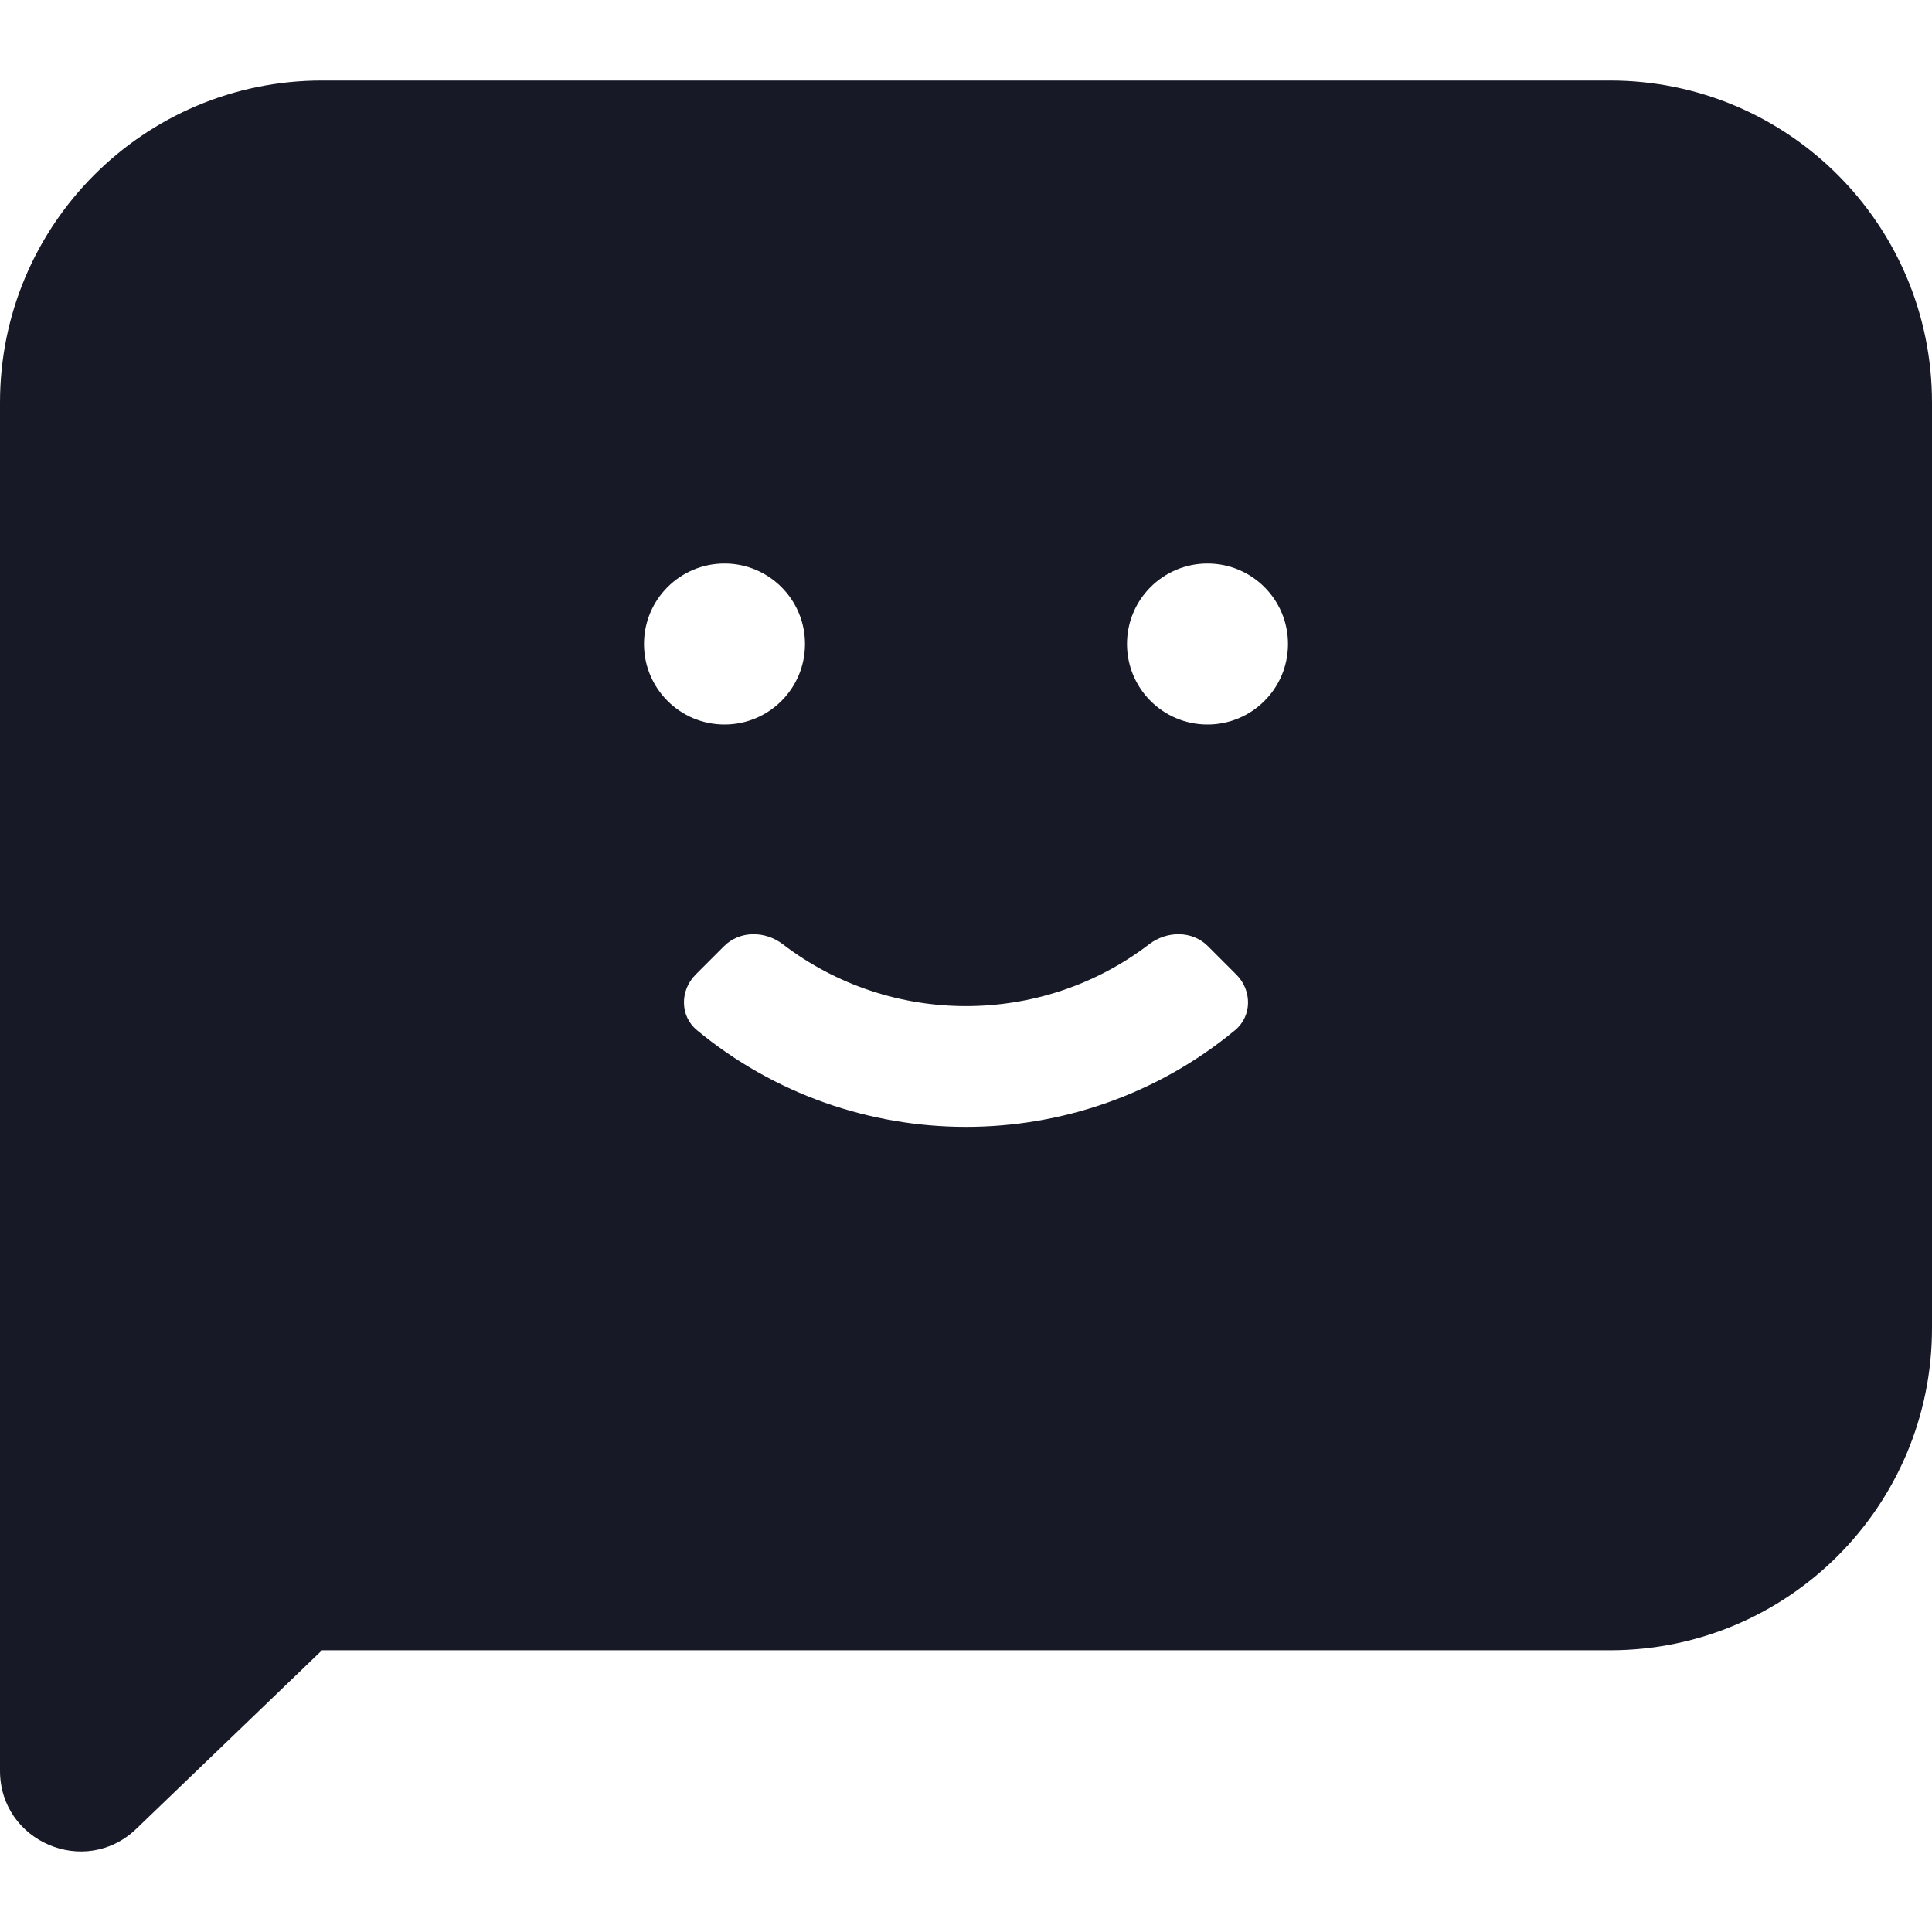
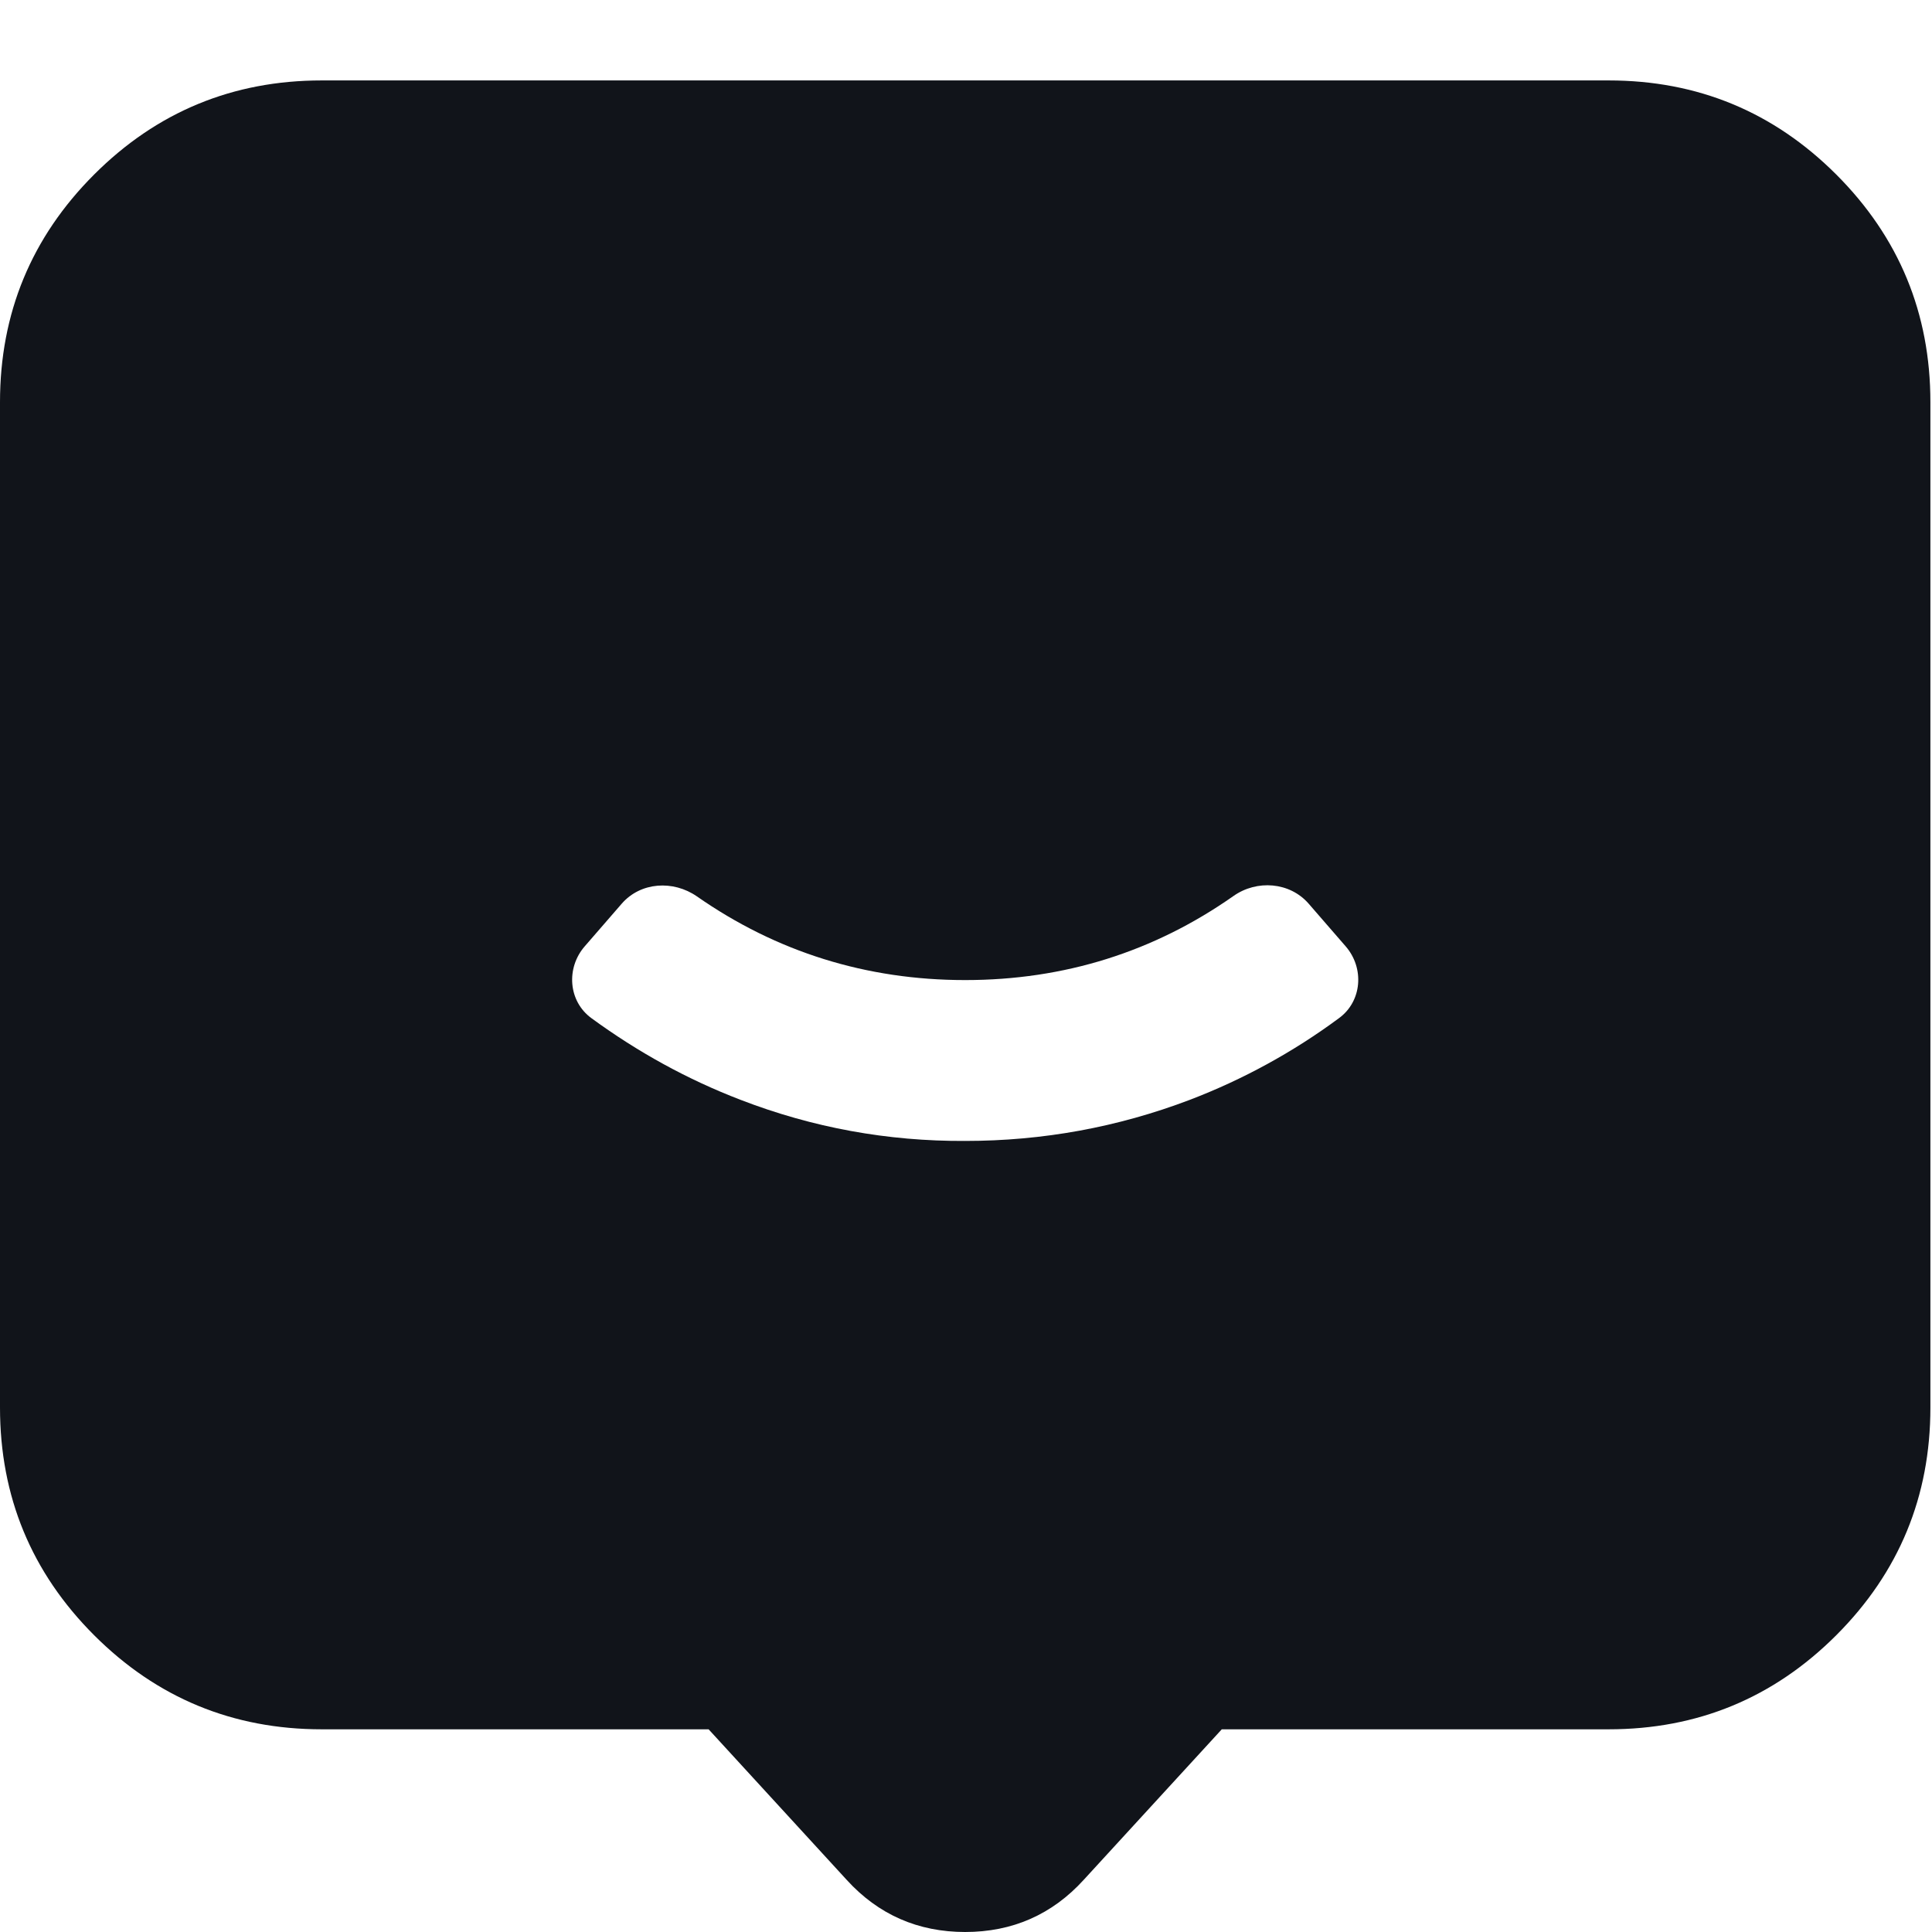
- <svg xmlns="http://www.w3.org/2000/svg" fill="none" version="1.1" viewBox="0 0 48 48">
-   <defs />
-   <g style="mix-blend-mode:pass-through;opacity:1" transform="matrix(1,0,0,1,0,0)">
-     <g style="mix-blend-mode:pass-through;opacity:1" transform="matrix(1,0,0,1,0,2)">
-       <path d="M8 39L40 39C44.418 39 48 35.418 48 31L48 8C48 3.582 44.418 0 40 0L8 0C3.582 0 0 3.582 0 8L0 41.995C0 43.758 2.115 44.659 3.386 43.437L8 39ZM16 14C16 12.895 16.895 12 18 12C19.105 12 20 12.895 20 14C20 15.105 19.105 16 18 16C16.895 16 16 15.105 16 14ZM28 14C28 12.895 28.895 12 30 12C31.105 12 32 12.895 32 14C32 15.105 31.105 16 30 16C28.895 16 28 15.105 28 14ZM28.551 21.459C28.99 21.123 29.62 21.116 30.01 21.507L30.717 22.214C31.108 22.604 31.11 23.242 30.685 23.594C26.814 26.797 21.185 26.797 17.315 23.594C16.889 23.242 16.892 22.604 17.282 22.214L17.989 21.507C18.38 21.116 19.01 21.123 19.448 21.459C22.127 23.509 25.872 23.509 28.551 21.459Z" fill-rule="NONZERO" fill="#171a26" fill-opacity="1" style="mix-blend-mode:normal" />
-     </g>
-   </g>
+ <svg xmlns="http://www.w3.org/2000/svg" viewBox="0 0 1024 1024">
+   <path fill="#11141a" d="M852.62 916.57h-205.05l-73.12 79.72c-16.84 18.54-37.94 27.71-62.88 27.71-24.94 0-46.04-9.17-62.88-27.71l-73.11-79.72h-205.06c-47.11 0-87.39-16.63-120.64-49.88s-49.88-73.54-49.88-120.65v-532.88c0-47.11 16.63-87.39 49.88-120.65 33.25-33.25 73.54-49.88 120.64-49.88h682.1c47.11 0 87.39 16.63 120.65 49.88 33.25 33.25 49.88 73.54 49.88 120.65v532.88c0 47.11-16.63 87.39-49.88 120.65-33.25 33.25-73.54 49.88-120.65 49.88z m-143.02-376.86c12.36-8.95 13.64-26.64 3.62-38.15l-19.61-22.6c-10.02-11.51-27.5-12.79-39.86-4.05-42.2 29.63-89.74 44.55-142.18 44.55s-99.97-14.92-142.17-44.34c-12.58-8.74-29.84-7.67-39.86 3.84l-19.61 22.6c-10.02 11.51-8.74 29.2 3.62 38.15 24.51 17.91 50.73 32.4 79.08 43.27 38.15 14.71 77.8 21.96 118.94 21.74 41.14 0 80.79-7.25 118.94-21.74a331.88 331.88 0 0 0 79.09-43.27z" />
</svg>
